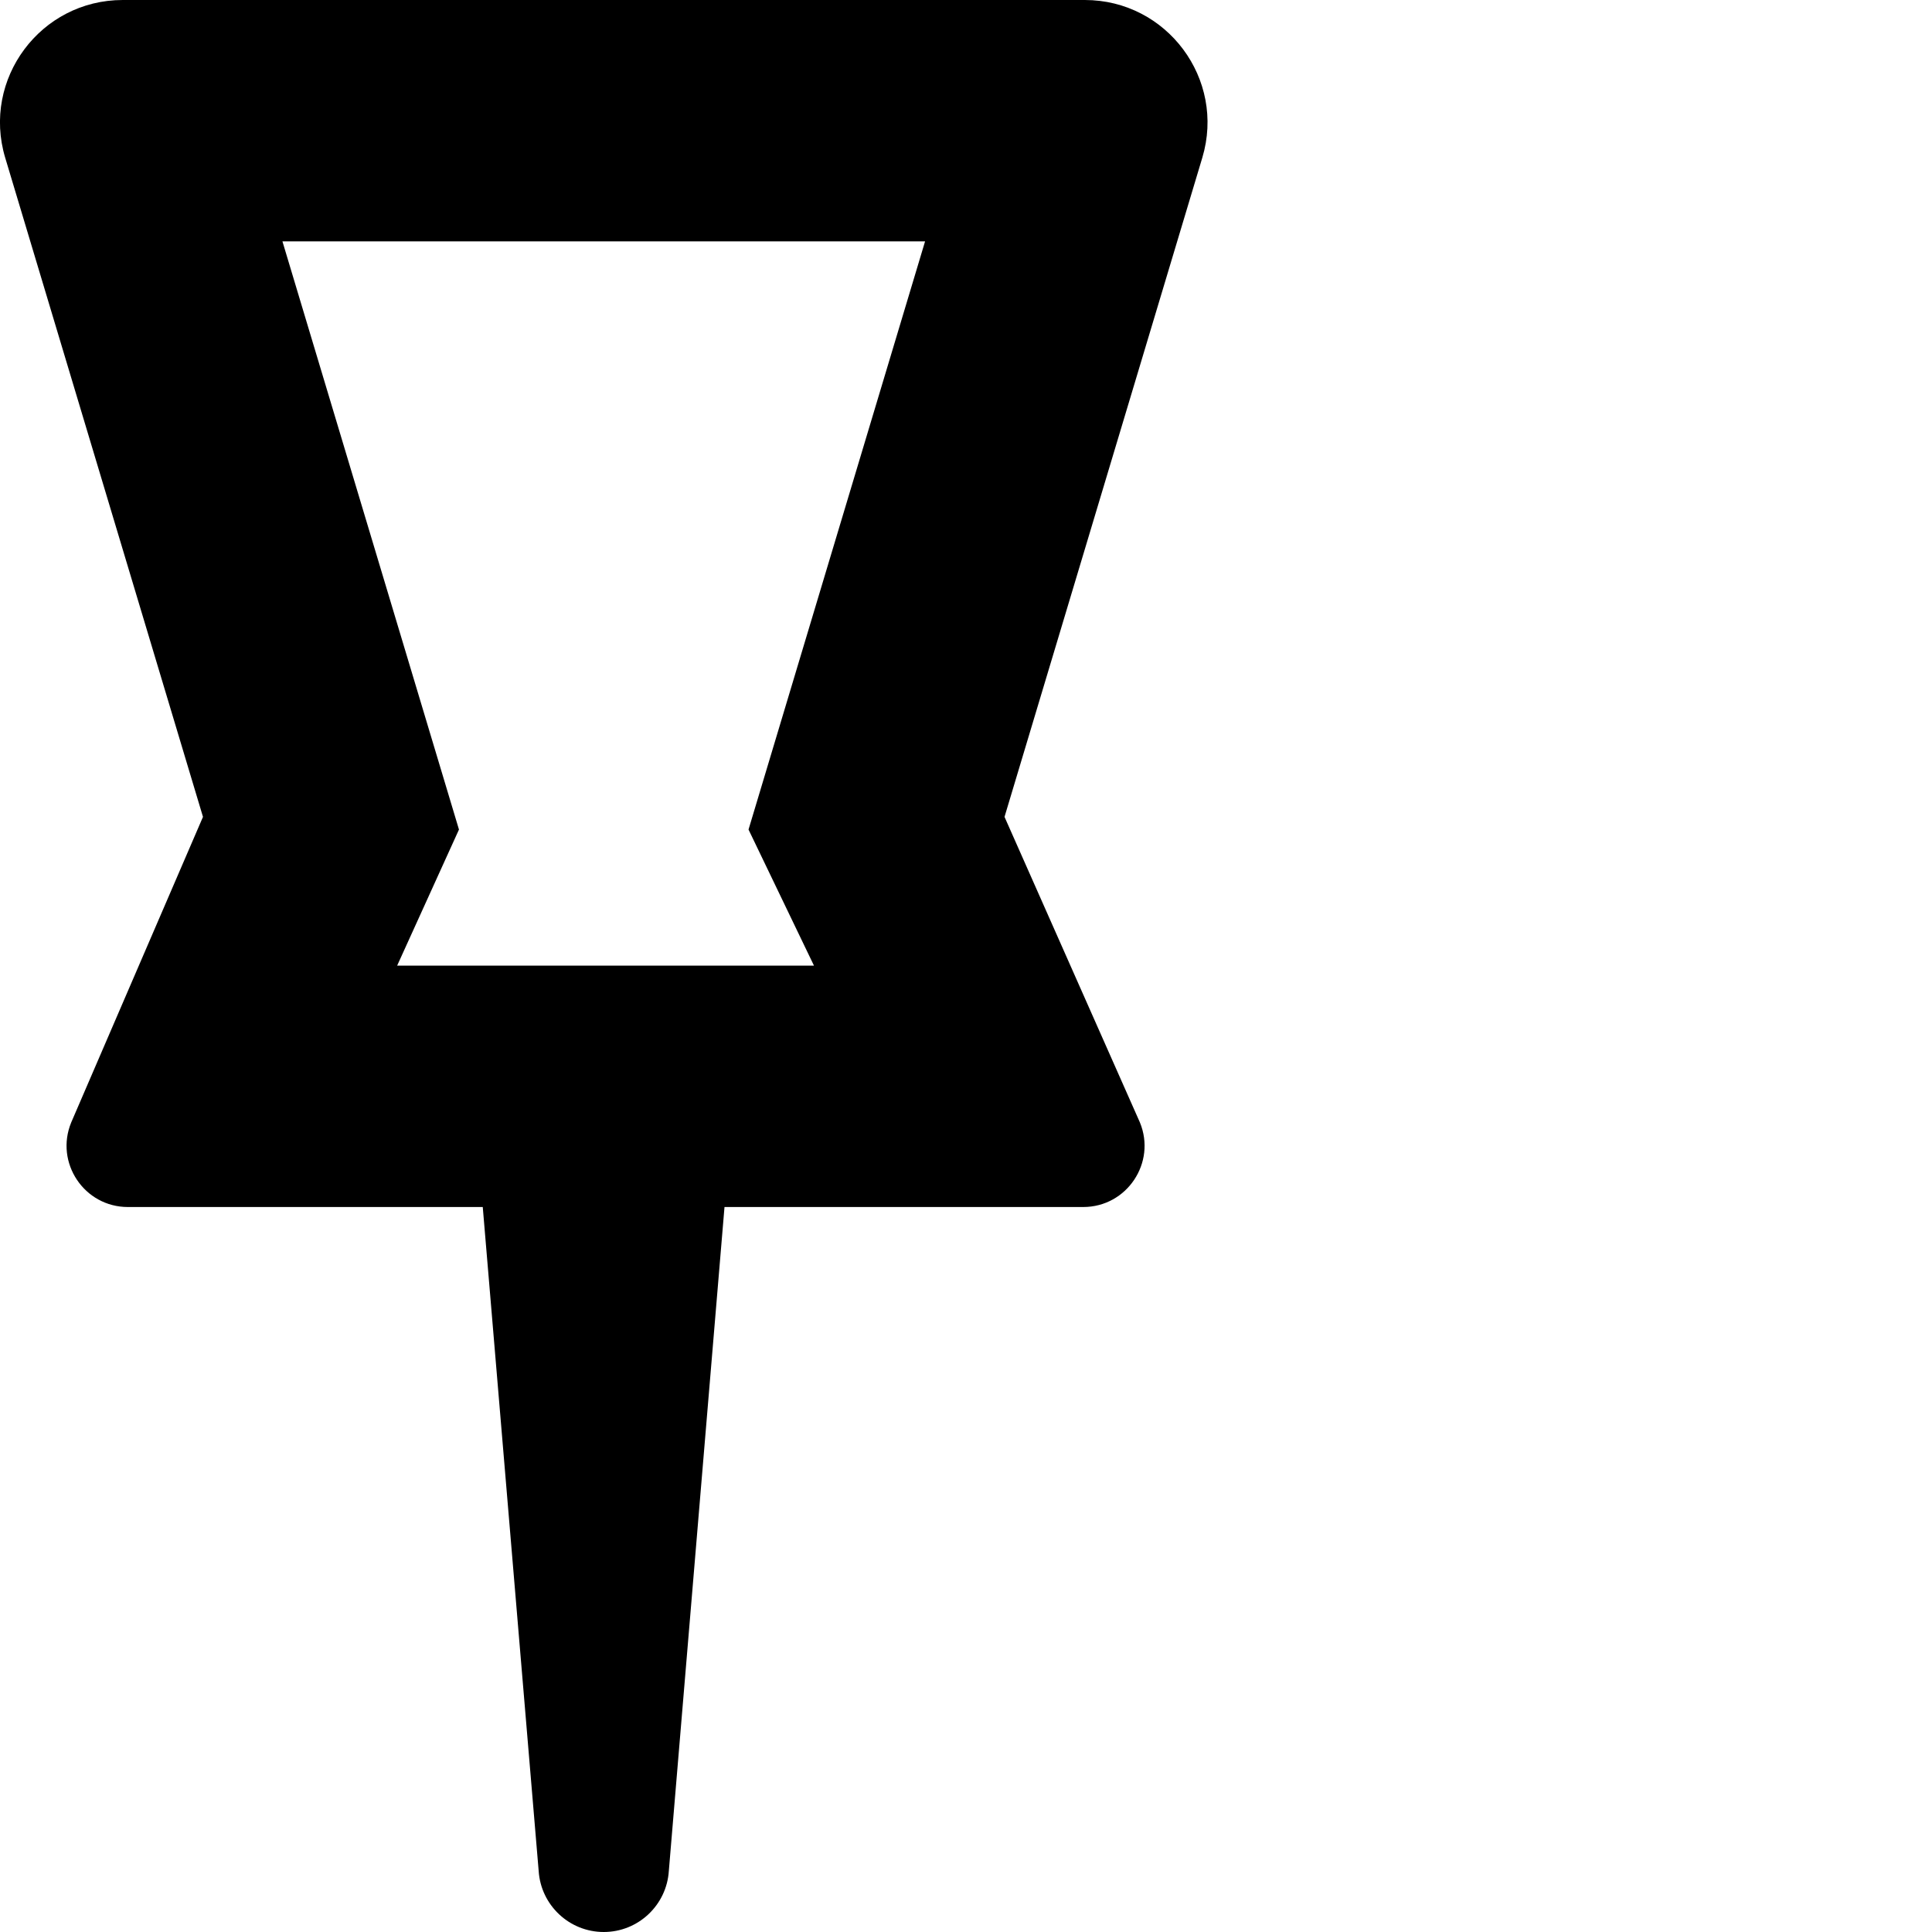
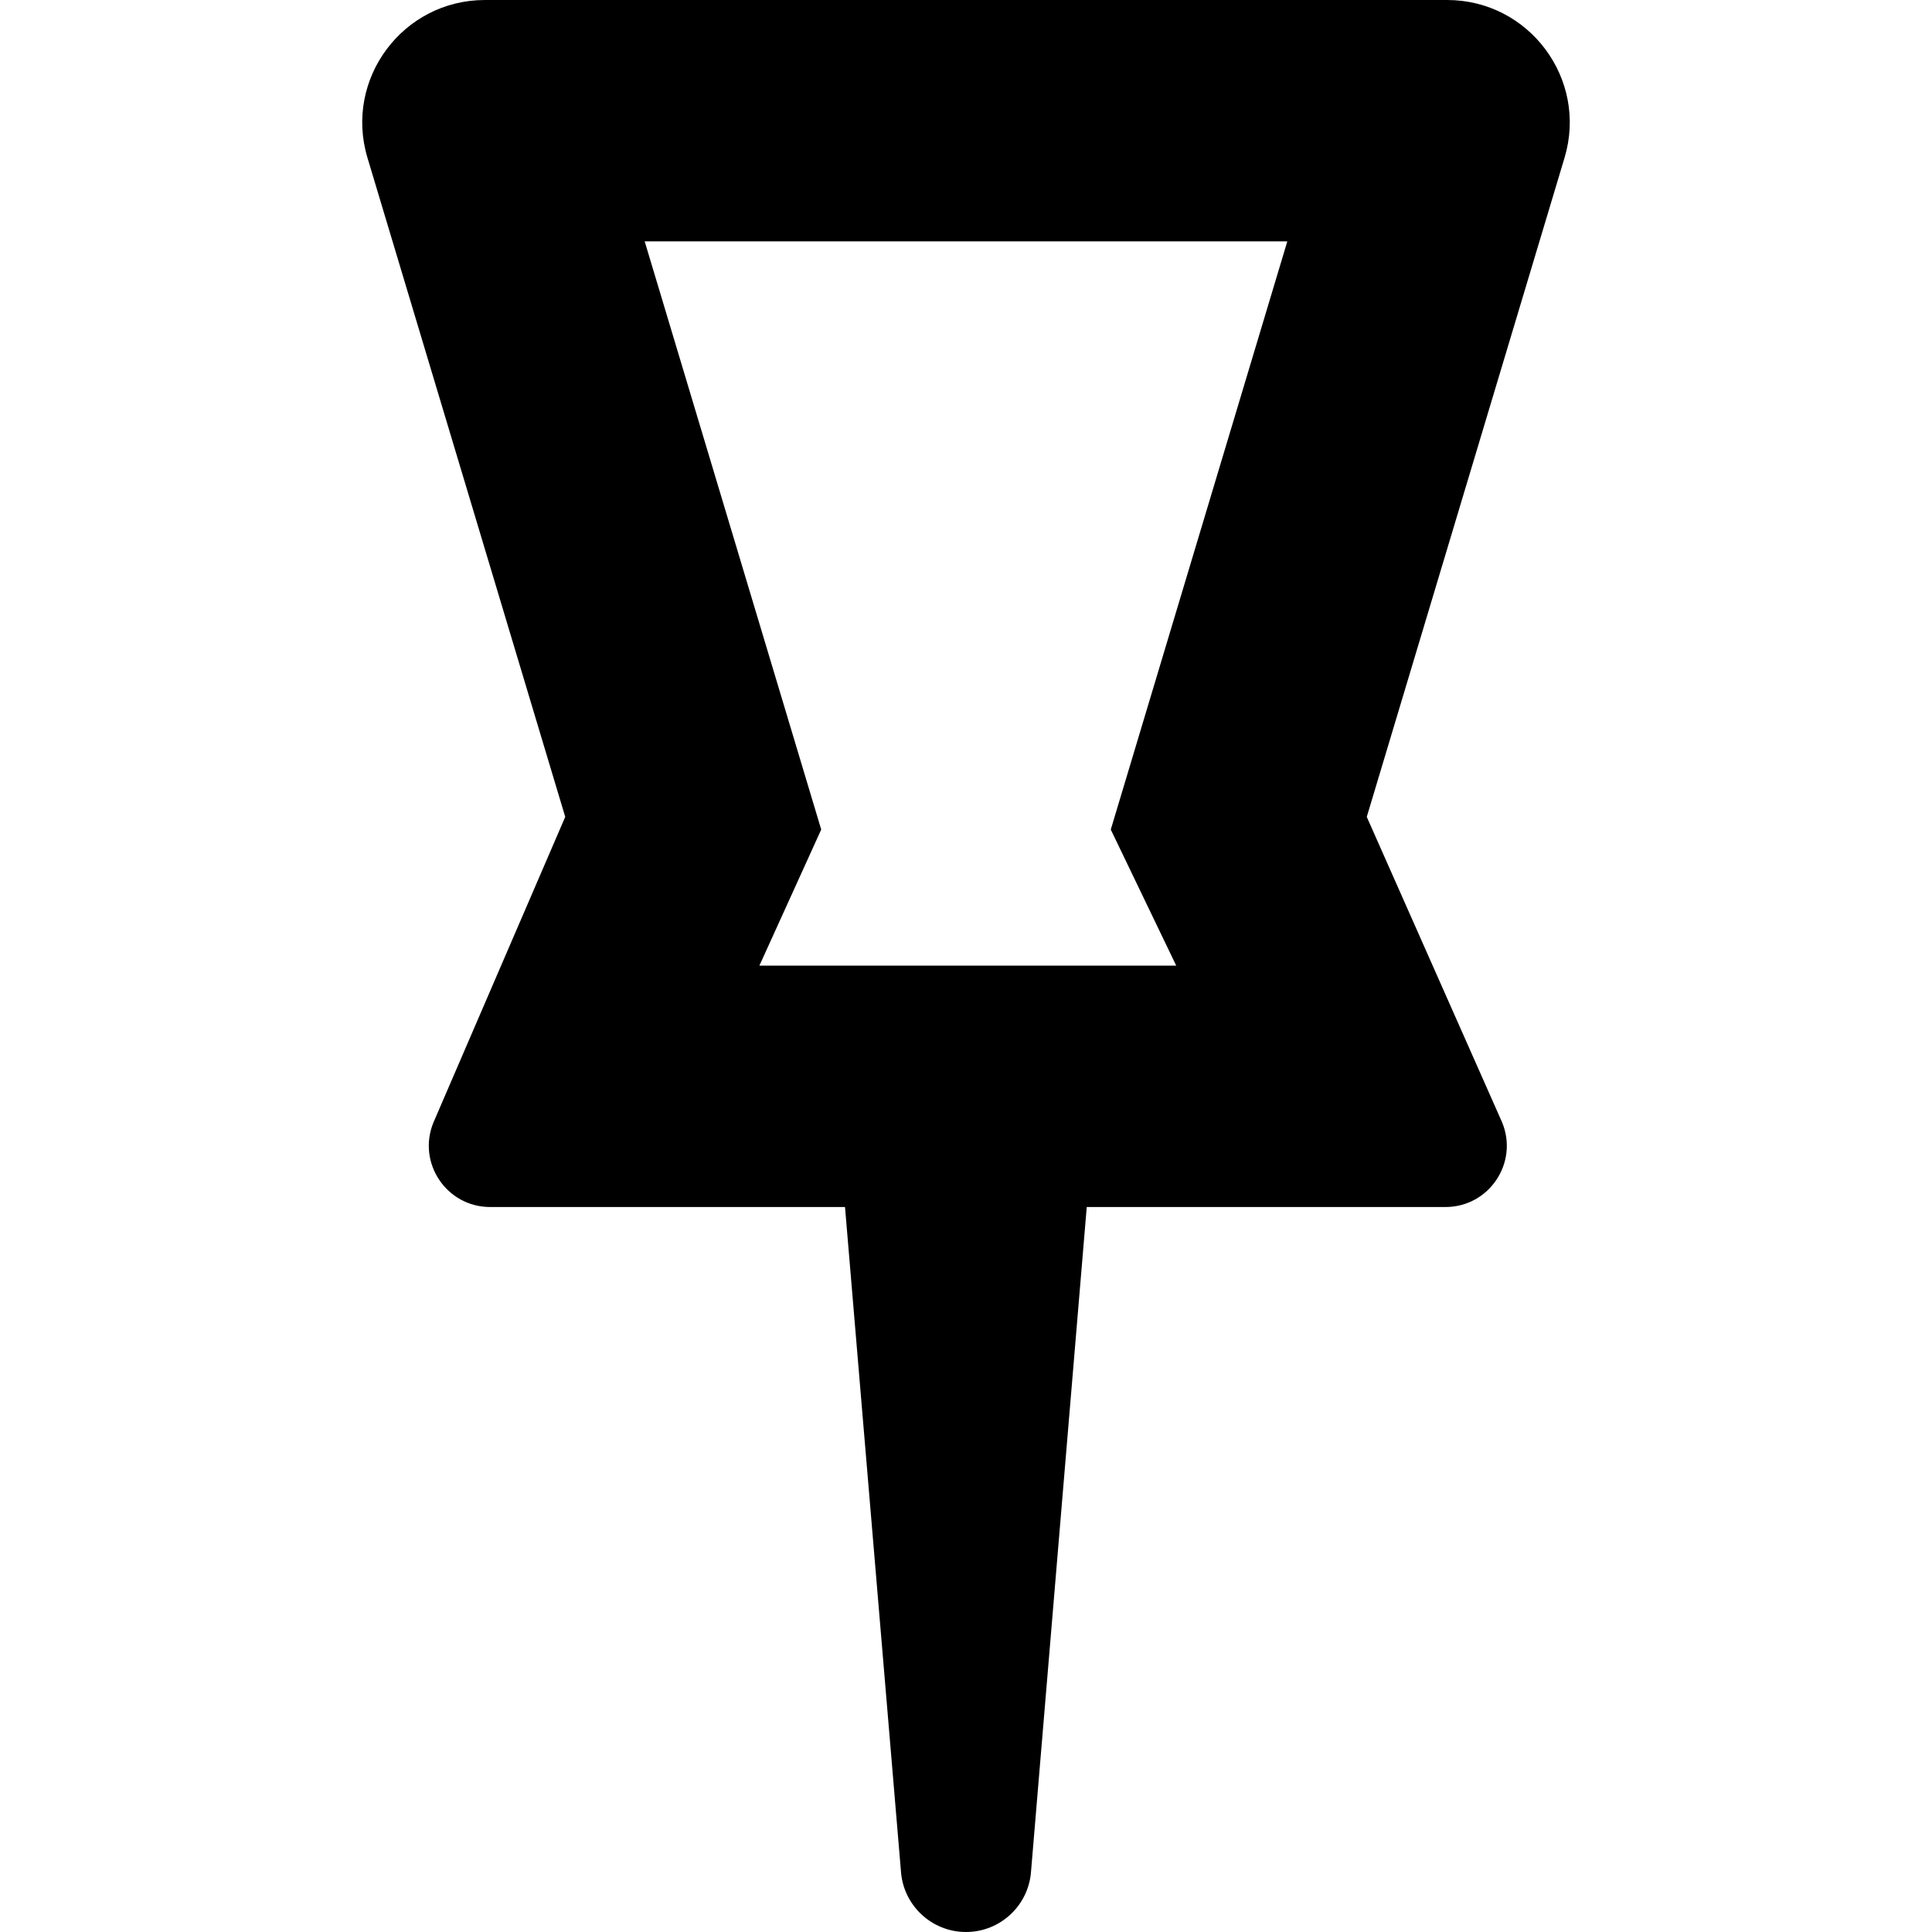
<svg xmlns="http://www.w3.org/2000/svg" width="16" height="16" viewBox="0 0 16 16" fill="none">
-   <path d="M3.801 6.87L3.289 7.997L6.741 7.997L6.199 6.87L7.661 1.999L2.339 1.999L3.801 6.87ZM9.44 9.295C9.578 9.629 9.332 9.996 8.971 9.996H6L5.539 15.494C5.521 15.778 5.285 16 5 16C4.715 16 4.479 15.778 4.461 15.494L3.998 9.996L1.059 9.996C0.698 9.996 0.452 9.629 0.59 9.295L1.681 6.765L0.043 1.306C-0.152 0.655 0.336 1.40044e-05 1.016 1.45099e-05L8.984 0C9.664 0 10.152 0.655 9.957 1.306L8.319 6.765L9.44 9.295Z" fill="black" />
+   <path d="M6.801 6.87L6.289 7.997L9.741 7.997L9.199 6.87L10.661 1.999L5.339 1.999L6.801 6.87ZM12.44 9.295C12.578 9.629 12.332 9.996 11.971 9.996H9L8.539 15.494C8.521 15.778 8.285 16 8 16C7.715 16 7.479 15.778 7.461 15.494L6.998 9.996L4.059 9.996C3.698 9.996 3.452 9.629 3.59 9.295L4.681 6.765L3.043 1.306C2.848 0.655 3.336 1.40044e-05 4.016 1.45099e-05L11.984 0C12.664 0 13.152 0.655 12.957 1.306L11.319 6.765L12.44 9.295Z" fill="black" />
</svg>
